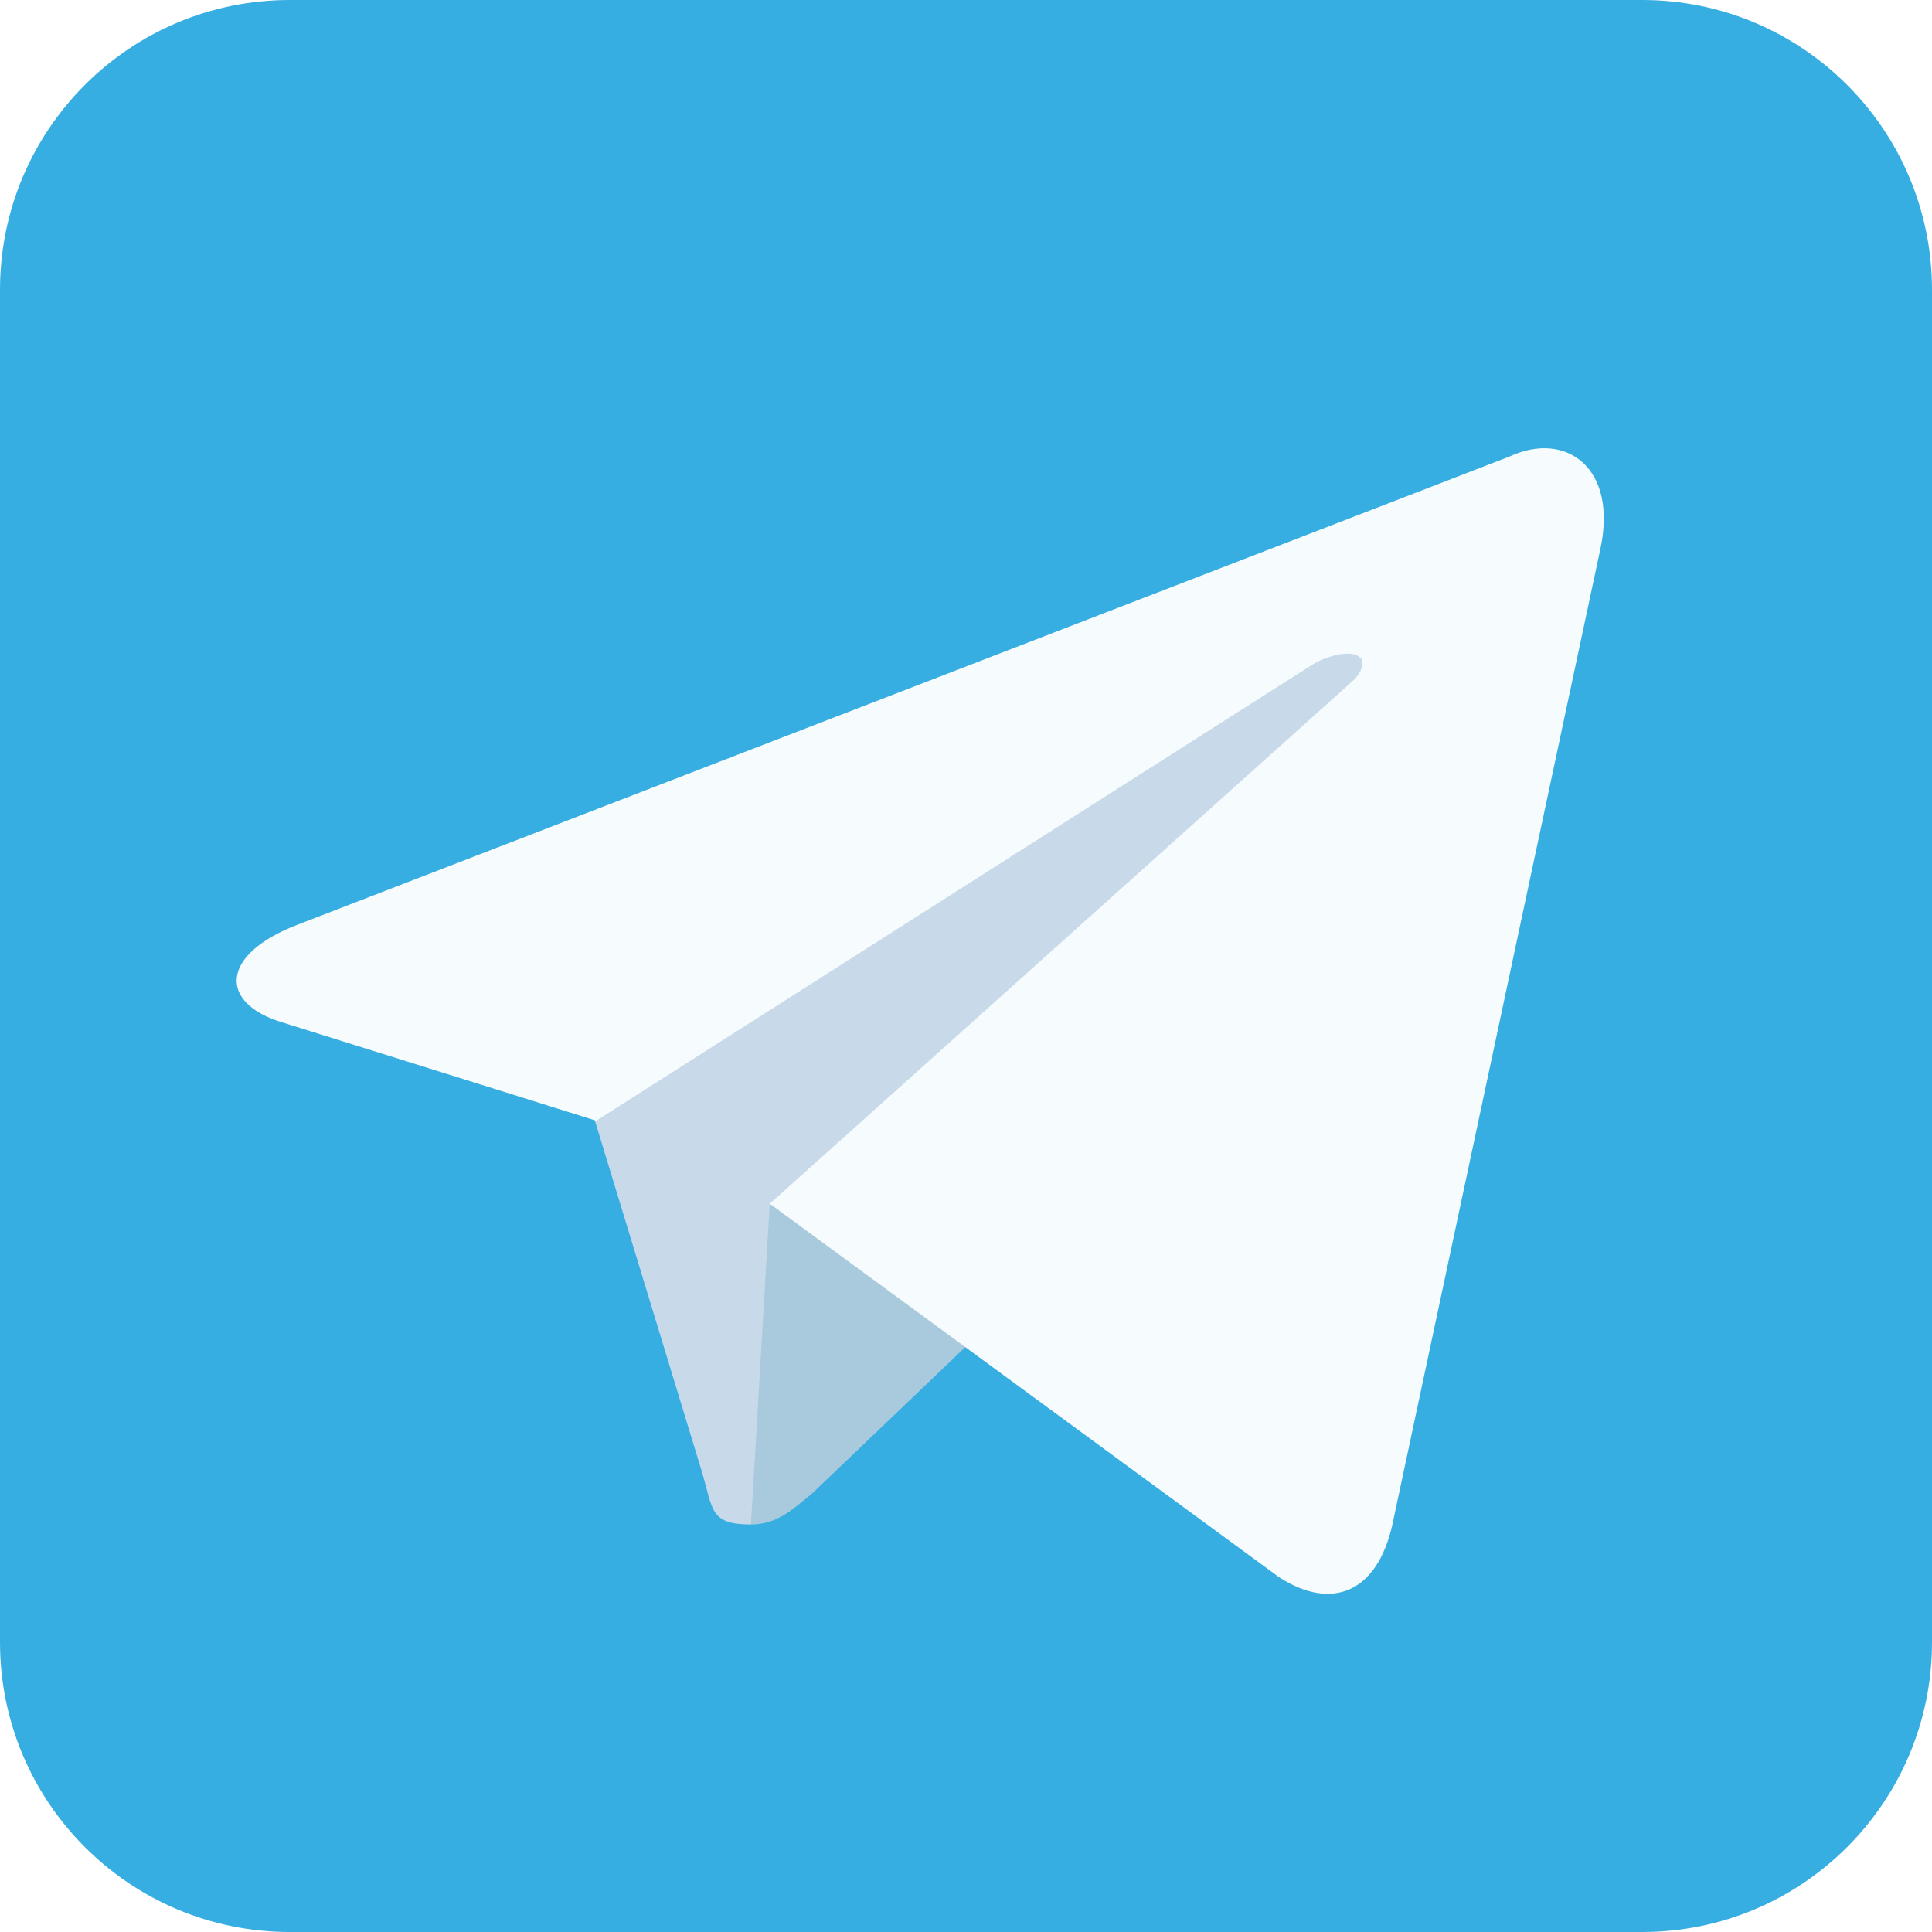
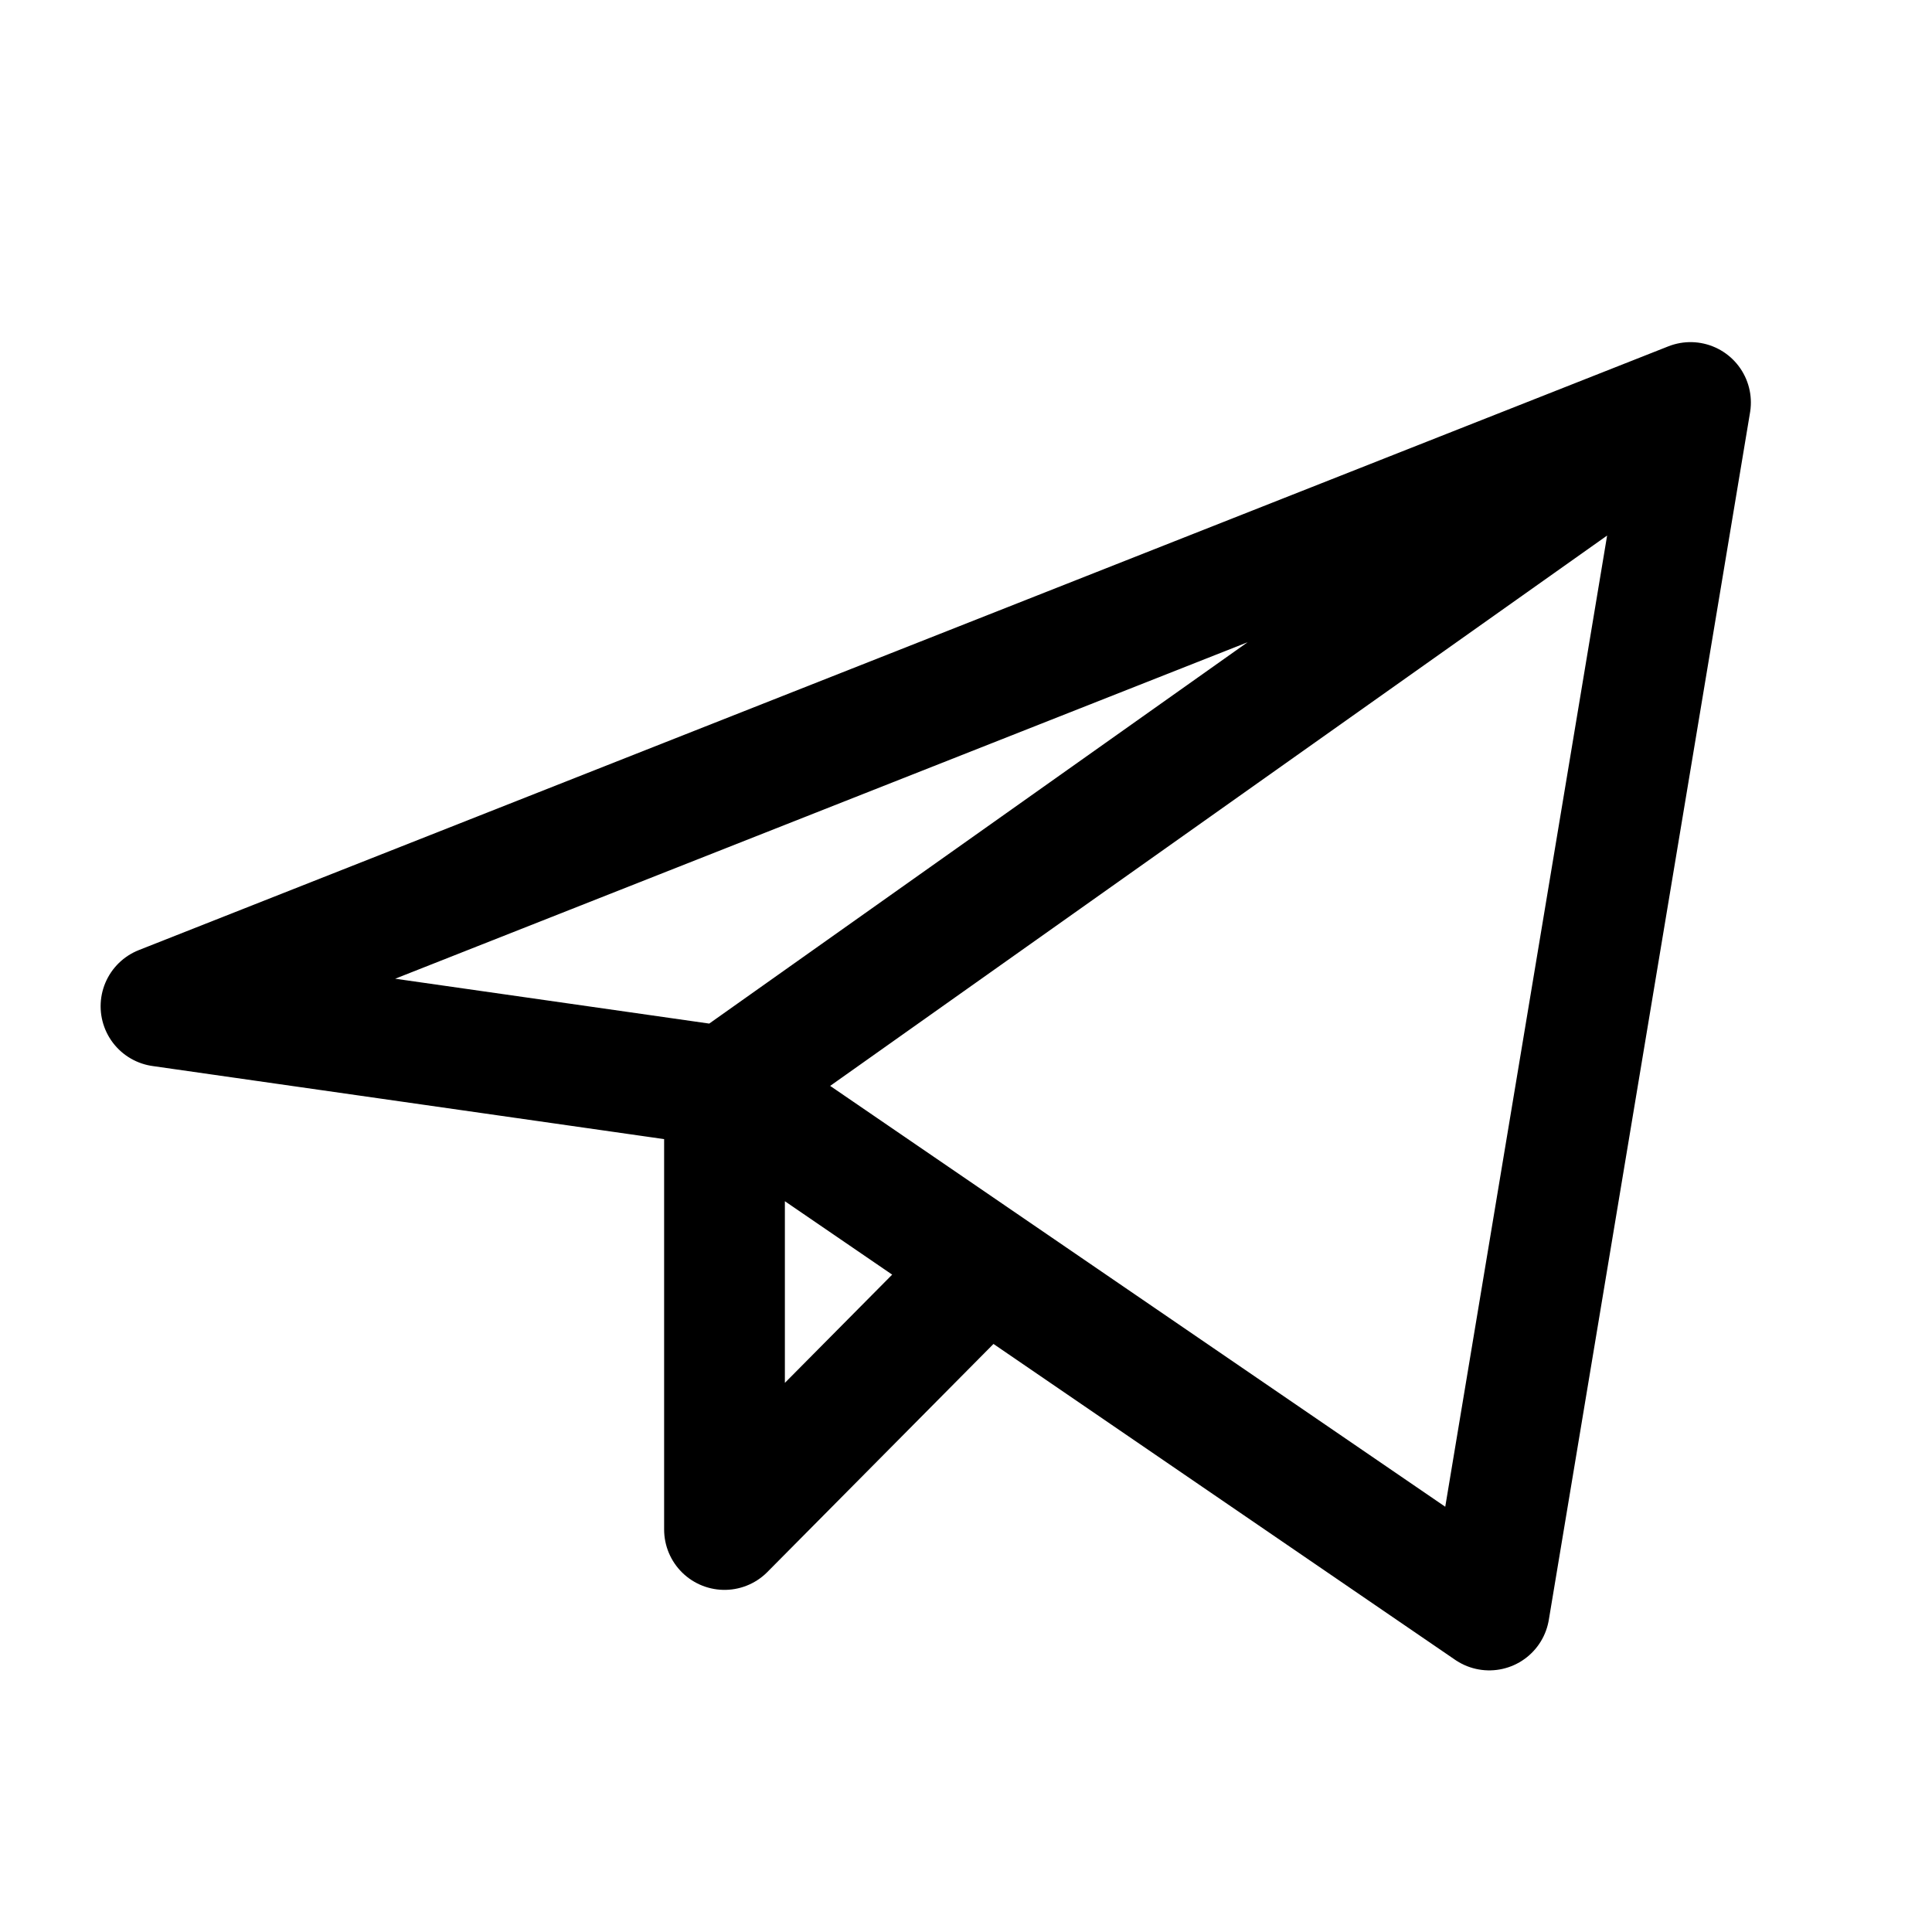
- <svg xmlns="http://www.w3.org/2000/svg" aria-label="Telegram" role="img" viewBox="0 0 512 512">
-   <rect width="512" height="512" rx="15%" fill="#37aee2" />
-   <path fill="#c8daea" d="M199 404c-11 0-10-4-13-14l-32-105 245-144" />
-   <path fill="#a9c9dd" d="M199 404c7 0 11-4 16-8l45-43-56-34" />
-   <path fill="#f6fbfe" d="M204 319l135 99c14 9 26 4 30-14l55-258c5-22-9-32-24-25L79 245c-21 8-21 21-4 26l83 26 190-121c9-5 17-3 11 4" />
+ <svg xmlns="http://www.w3.org/2000/svg" width="24px" height="24px" viewBox="0 0 24 24" fill="none">
+   <path d="M21 5L2 12.5L9 13.5M21 5L18.5 20L9 13.5M21 5L9 13.5M9 13.5V19L12.249 15.723" stroke="currentColor" stroke-width="1.5" stroke-linecap="round" stroke-linejoin="round" />
</svg>
